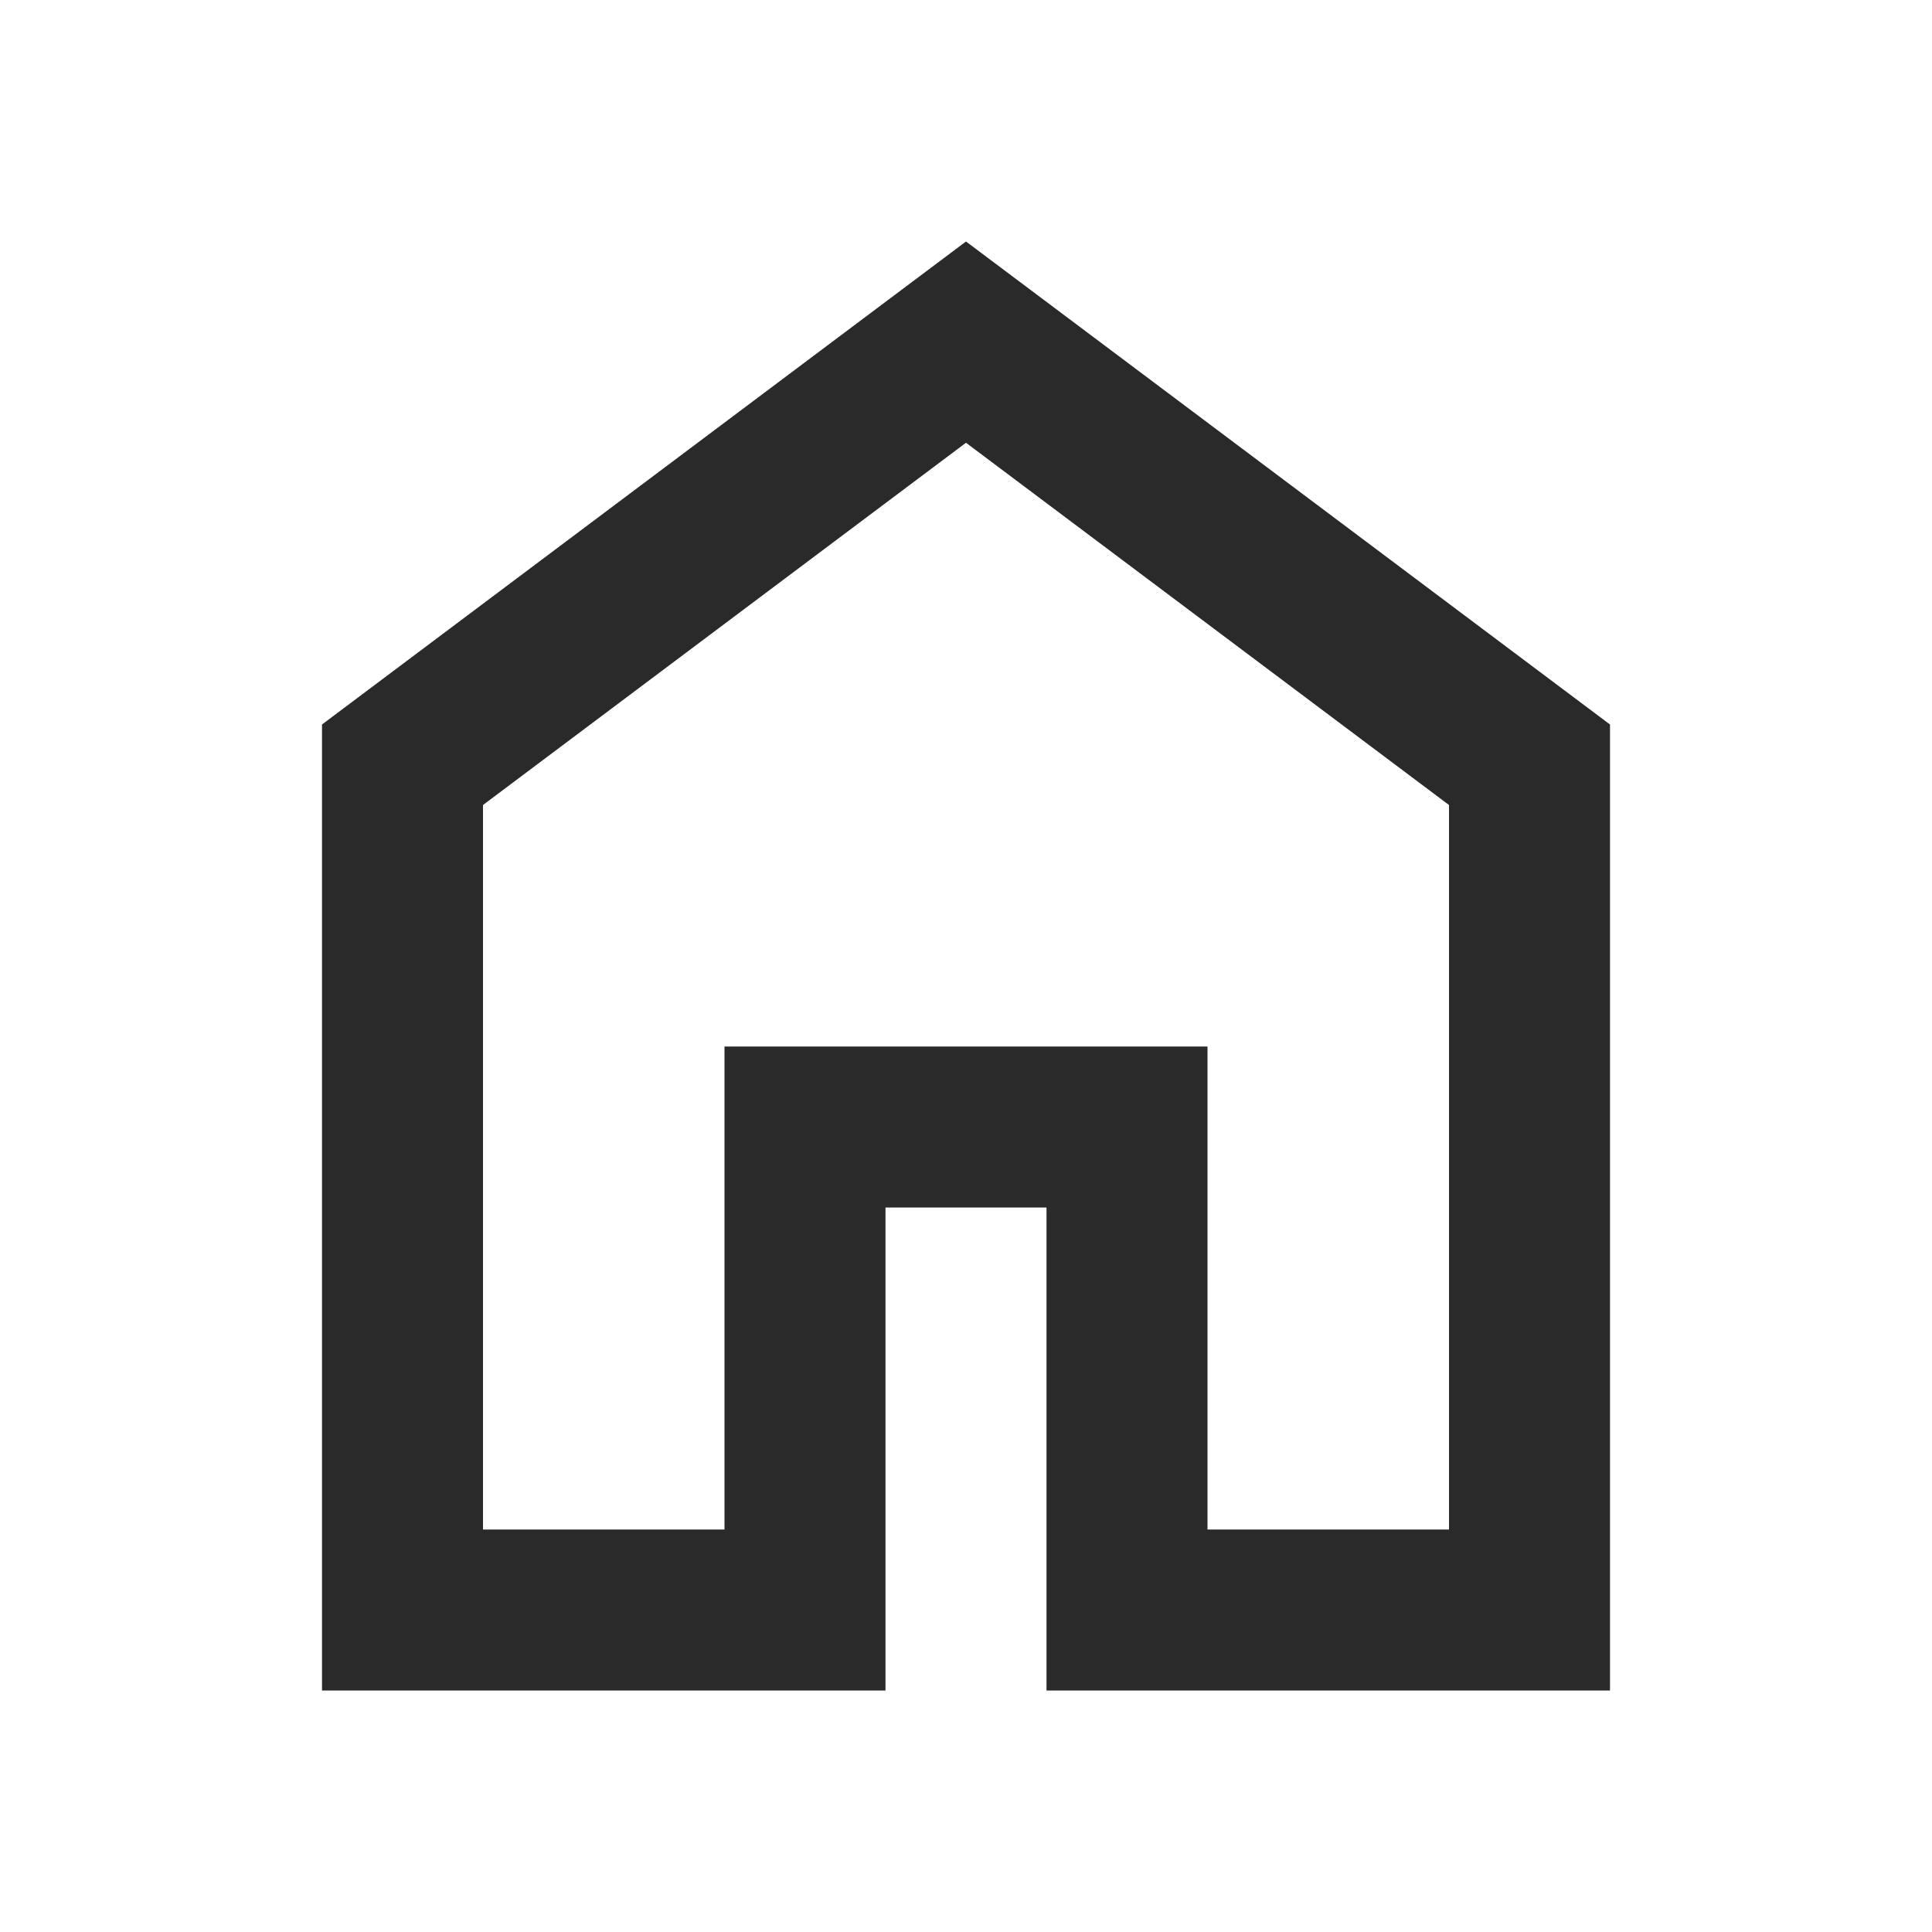
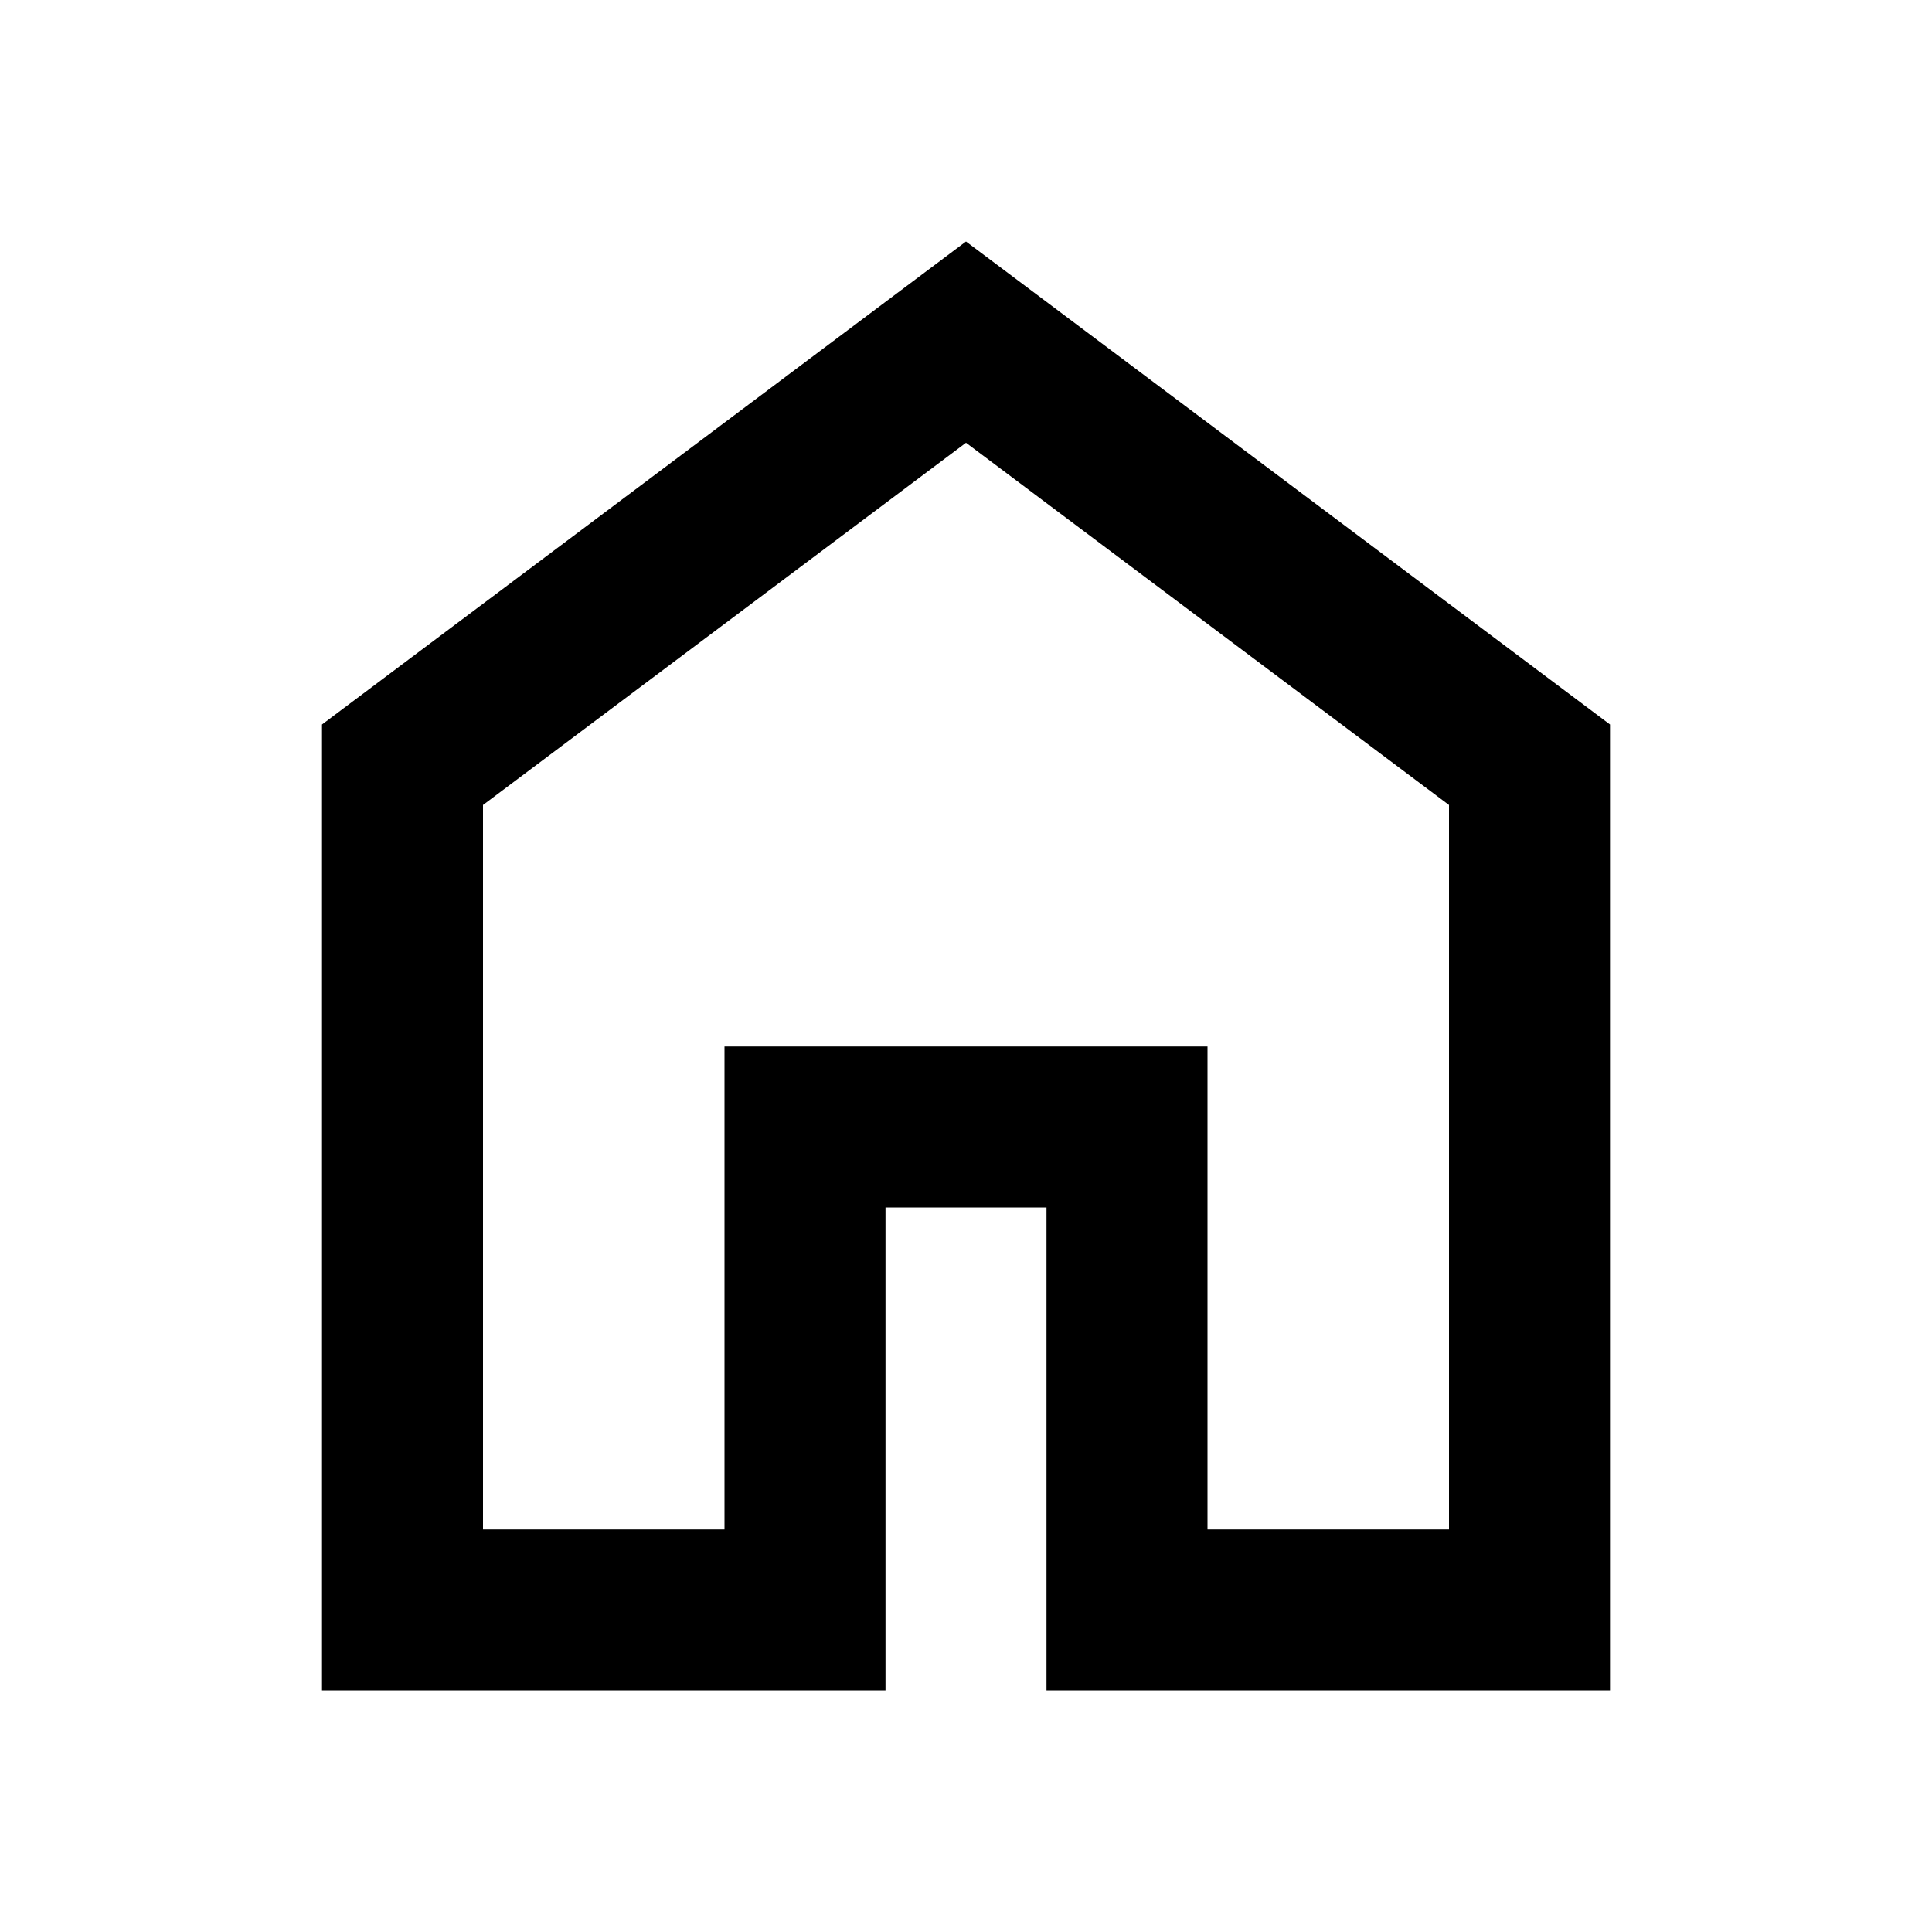
- <svg xmlns="http://www.w3.org/2000/svg" height="24px" viewBox="0 -960 960 960" width="24px" fill="#2a2a2a">
+ <svg xmlns="http://www.w3.org/2000/svg" height="24px" viewBox="0 -960 960 960" width="24px" fill="#000000">
  <path d="M240-200h120v-240h240v240h120v-360L480-740 240-560v360Zm-80 80v-480l320-240 320 240v480H520v-240h-80v240H160Zm320-350Z" />
</svg>
